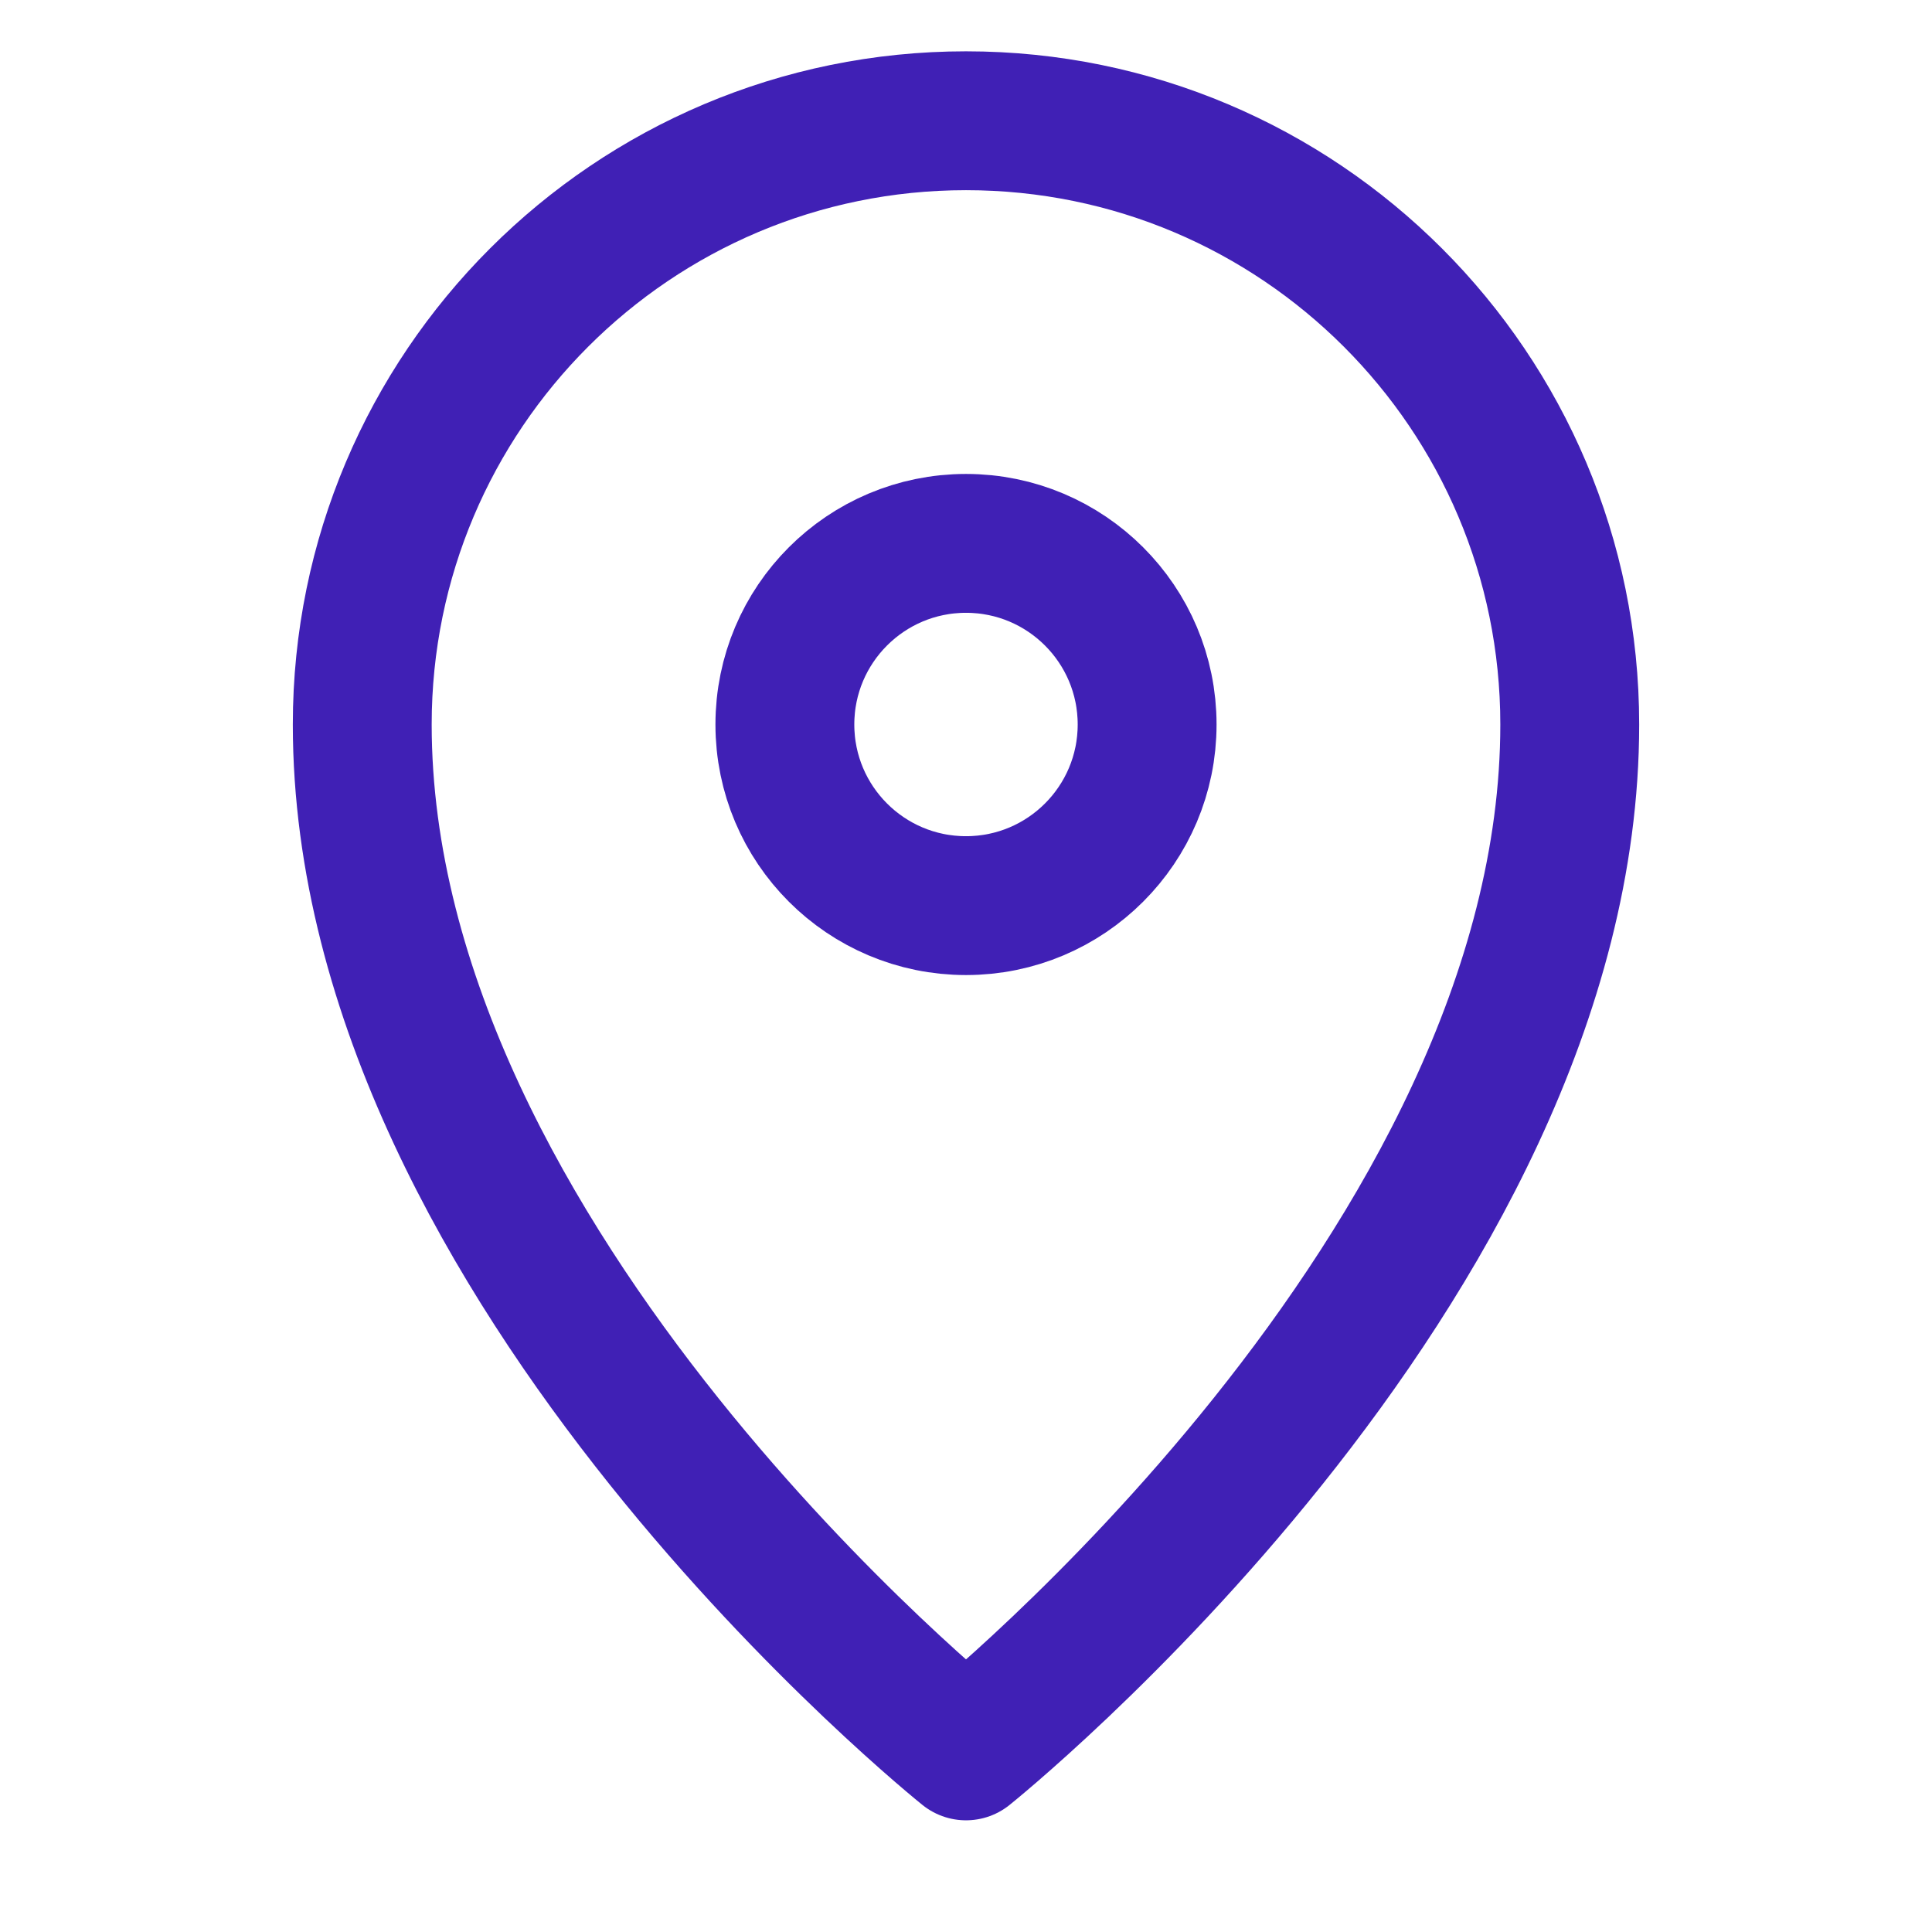
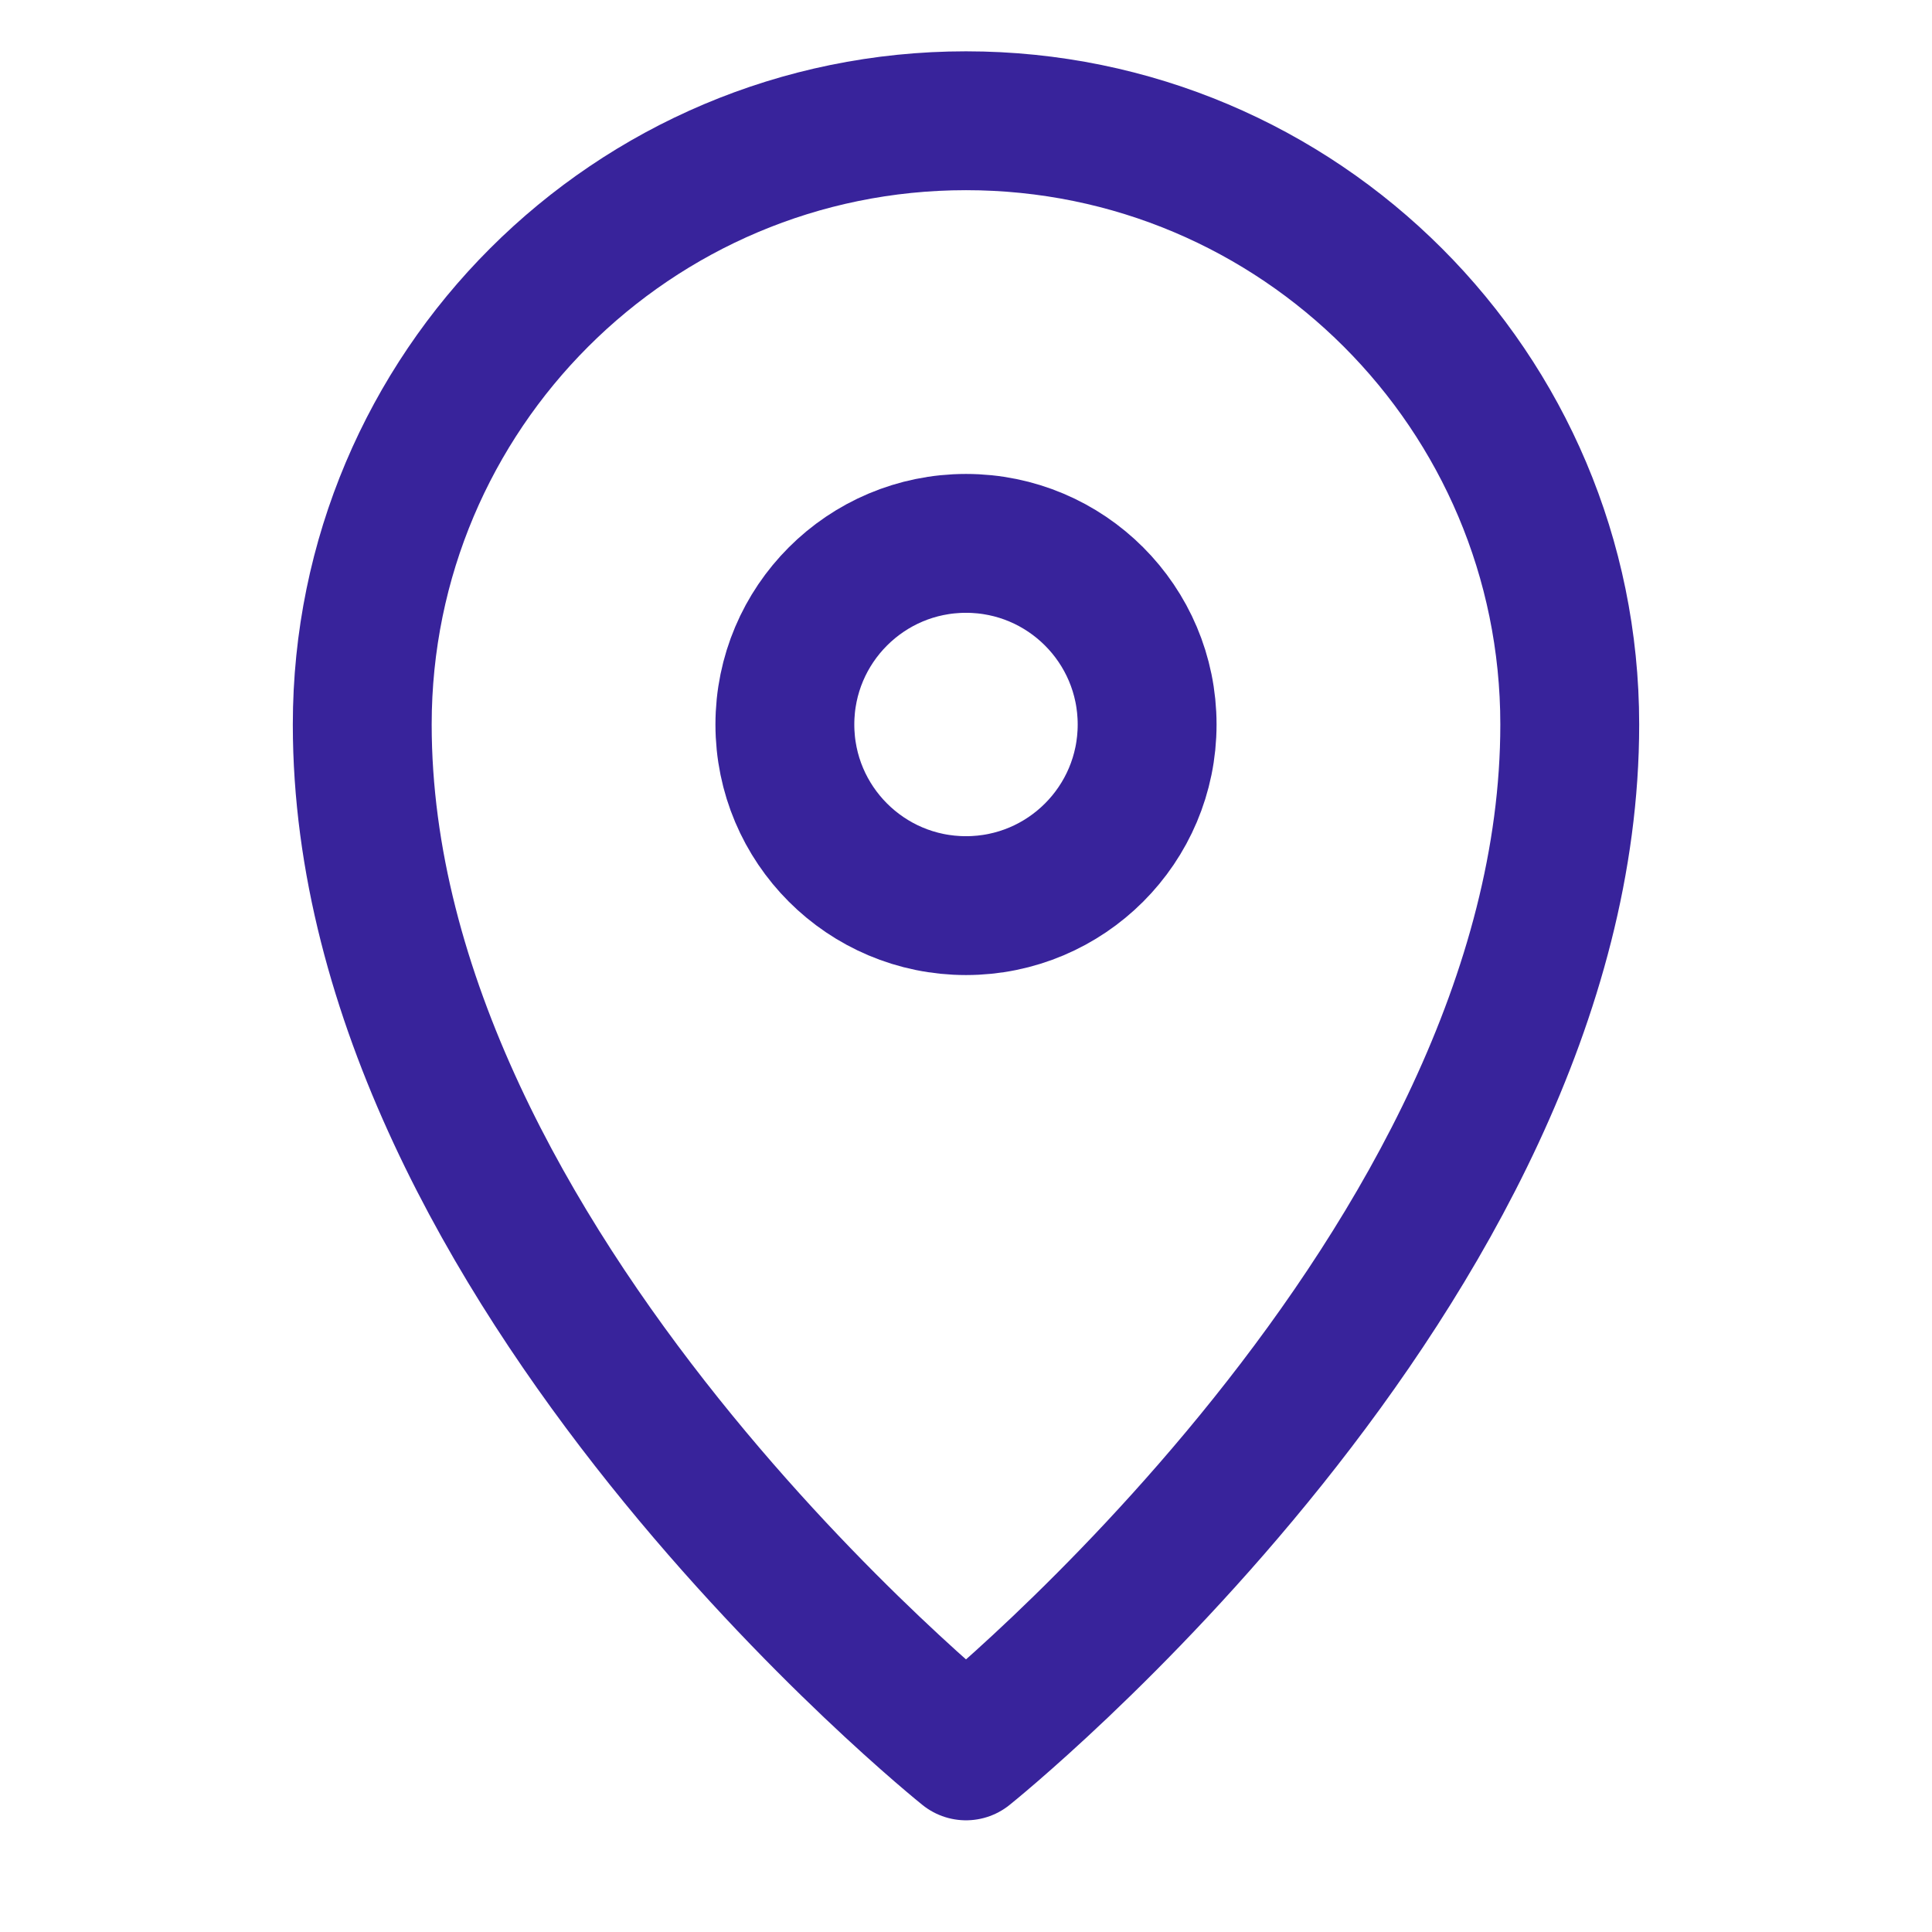
<svg xmlns="http://www.w3.org/2000/svg" width="100%" height="100%" viewBox="0 0 32 32" role="img" aria-labelledby="title desc">
-   <g fill="none" stroke="#4020B5" stroke-width="2.3" stroke-linecap="round" stroke-linejoin="round">
+   <g fill="none" stroke="#38239B" stroke-width="2.3" stroke-linecap="round" stroke-linejoin="round">
    <path d="M16 29S6 21 6 12a10 10 0 0 1 20 0c0 9-10 17-10 17Z" />
    <circle cx="16" cy="12" r="3" />
  </g>
</svg>
